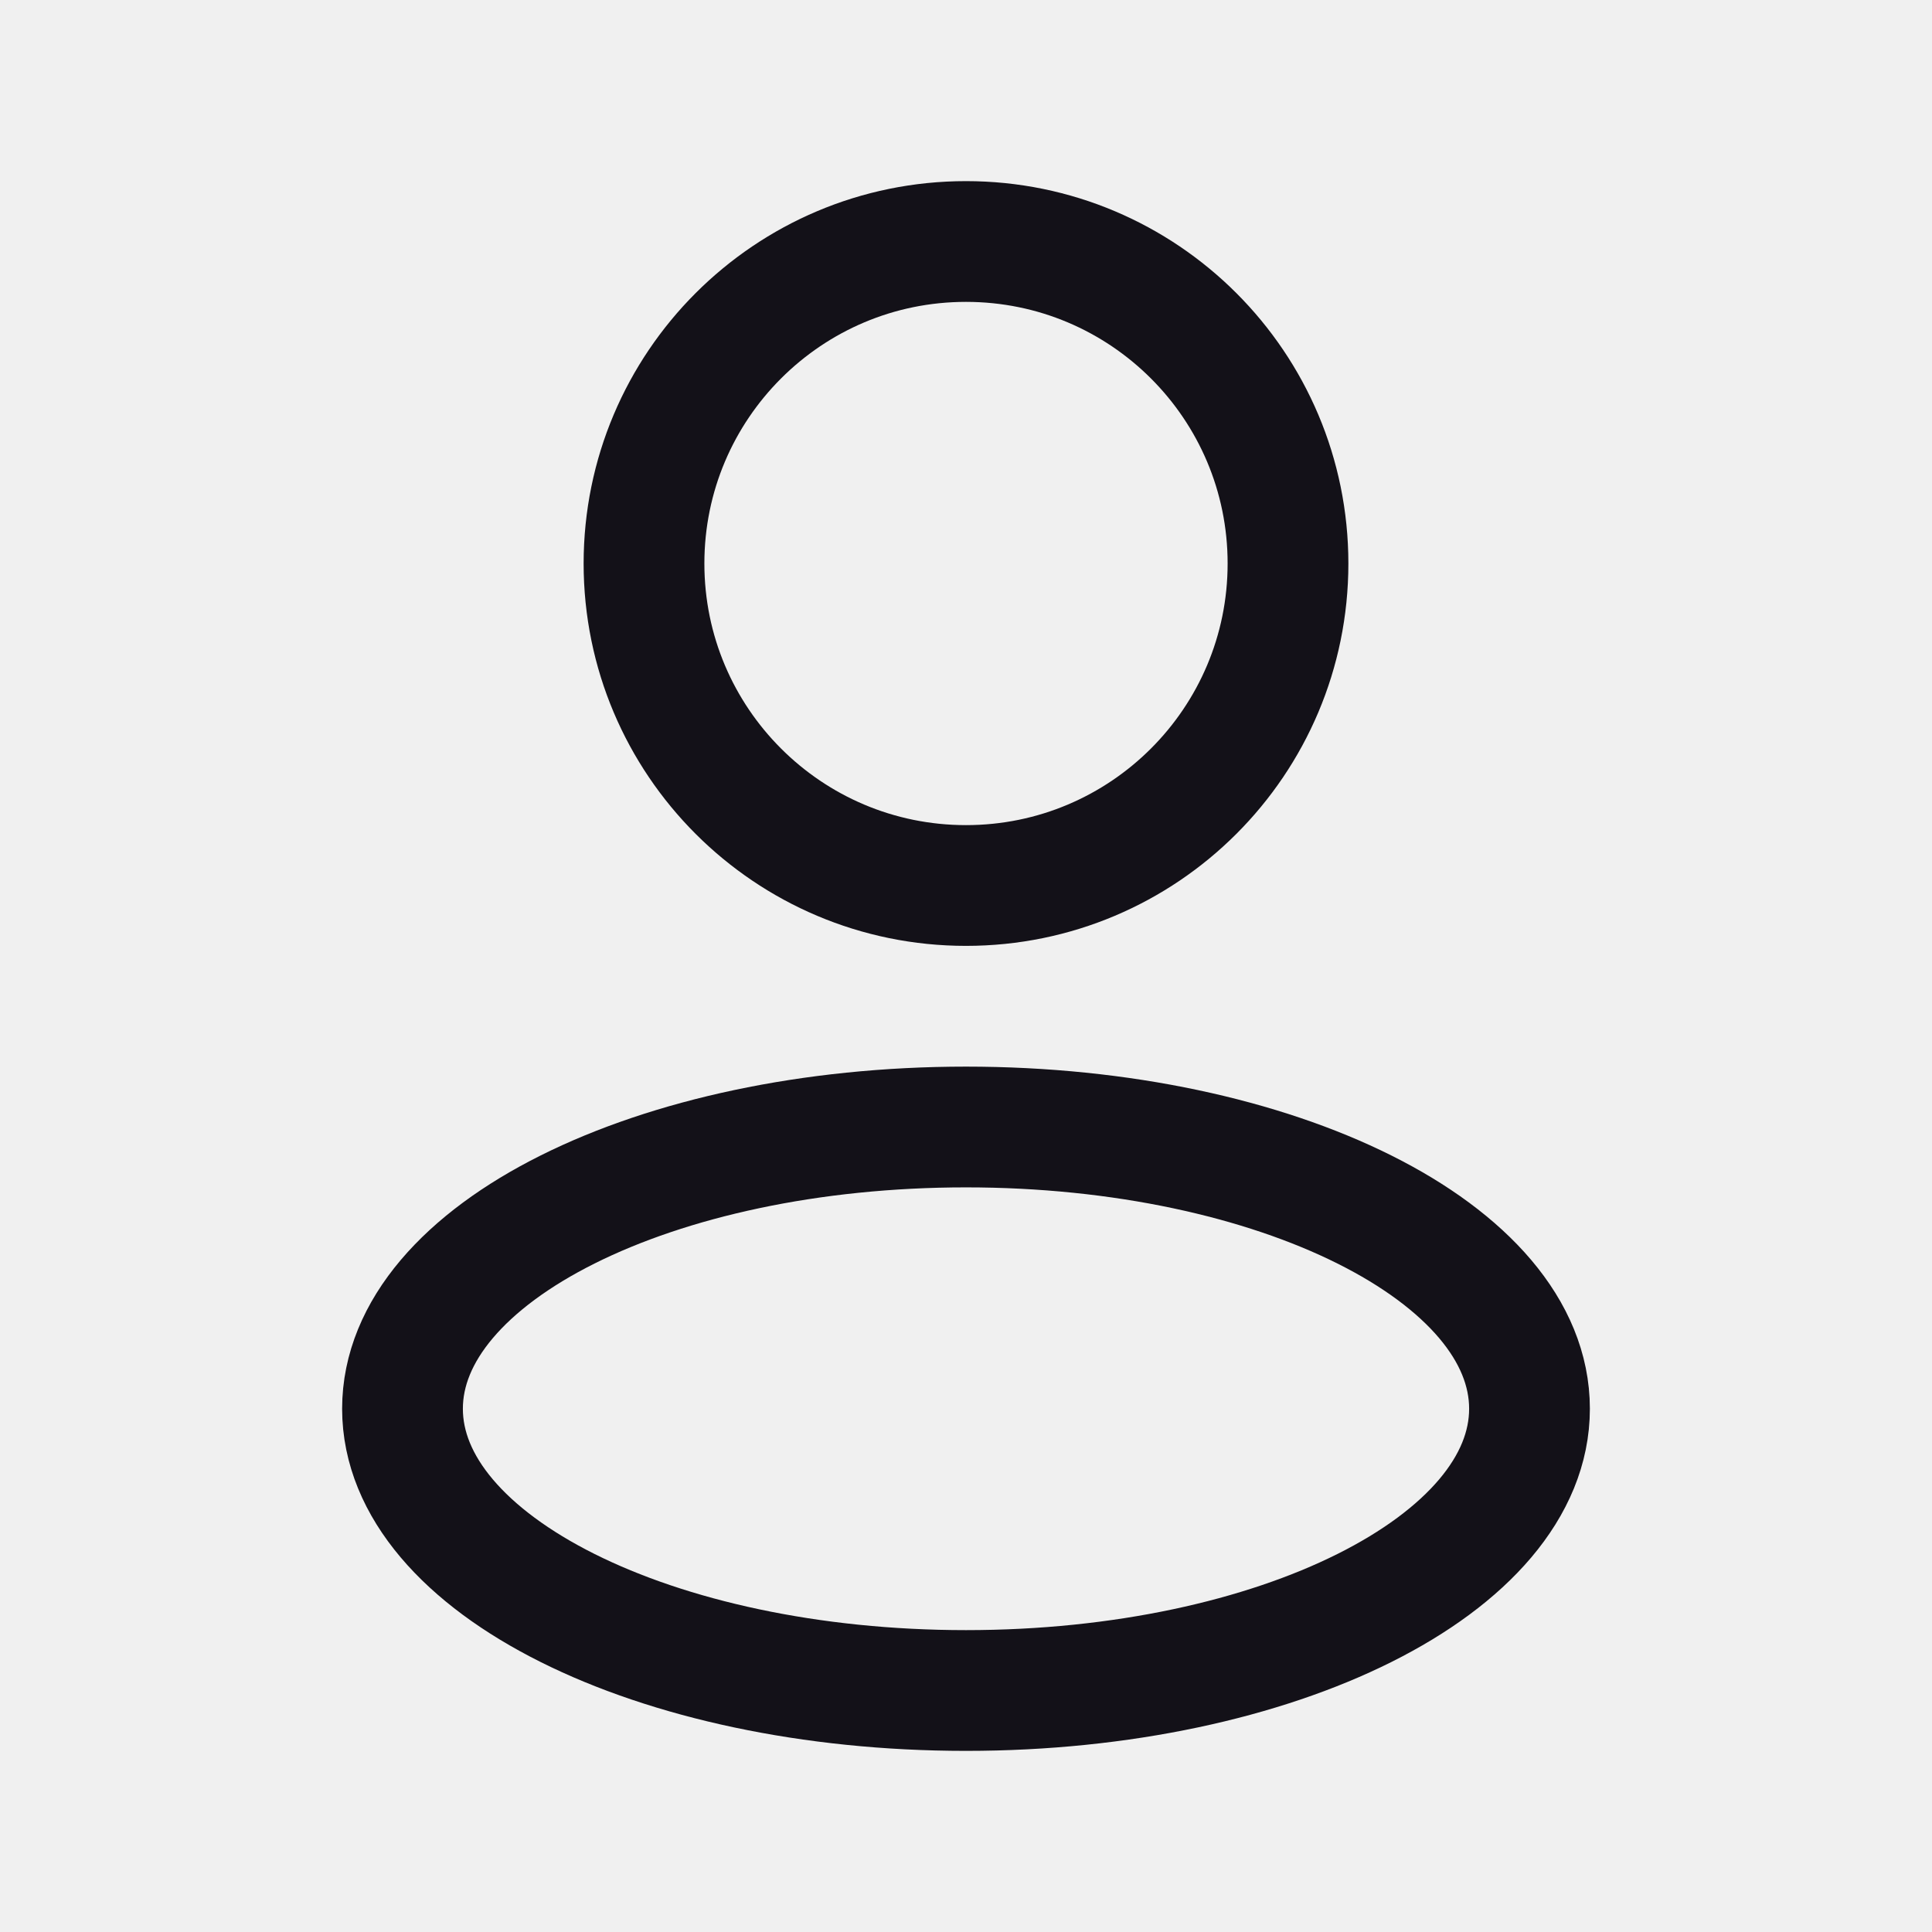
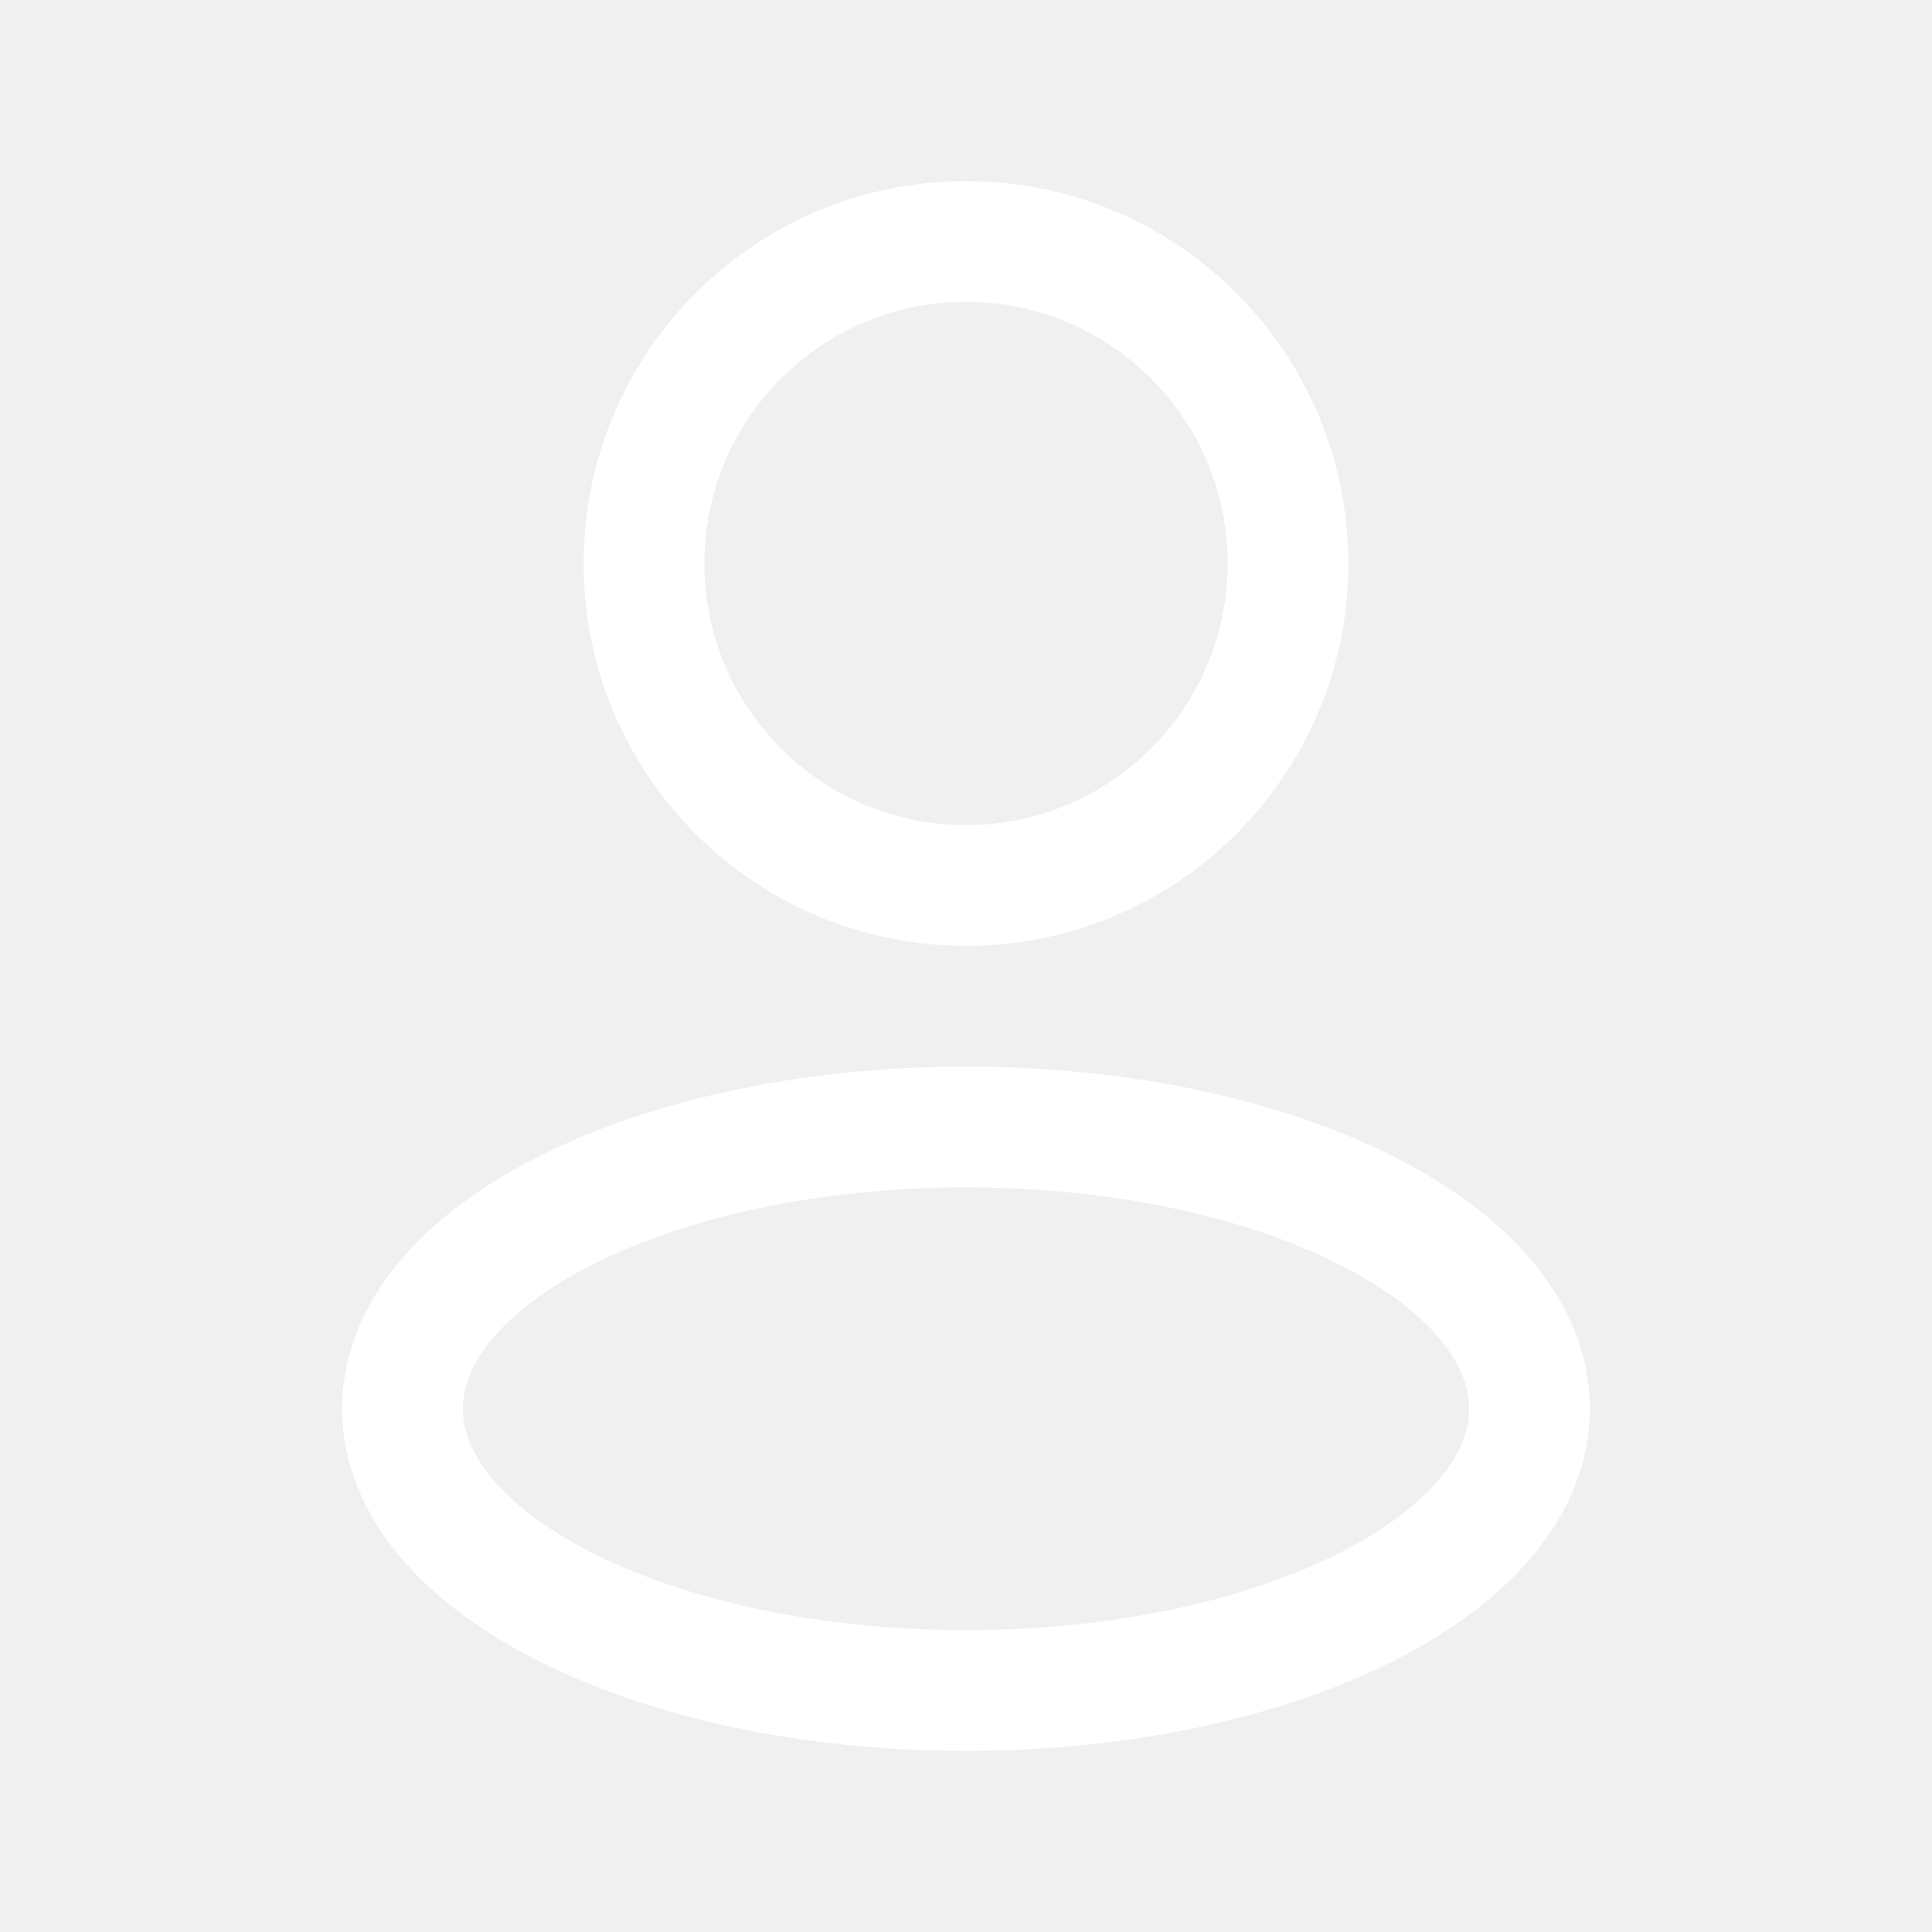
<svg xmlns="http://www.w3.org/2000/svg" width="24" height="24" viewBox="0 0 24 24" fill="none">
-   <ellipse cx="12" cy="17.5" rx="7" ry="3.5" stroke="#131118" stroke-width="1.5" stroke-linejoin="round" />
-   <circle cx="12" cy="7" r="4" stroke="#131118" stroke-width="1.5" stroke-linejoin="round" />
+   <ellipse cx="12" cy="17.5" rx="7" ry="3.5" stroke="#fff" stroke-width="1.5" stroke-linejoin="round" />
+   <circle cx="12" cy="7" r="4" stroke="#fff" stroke-width="1.5" stroke-linejoin="round" />
</svg>
